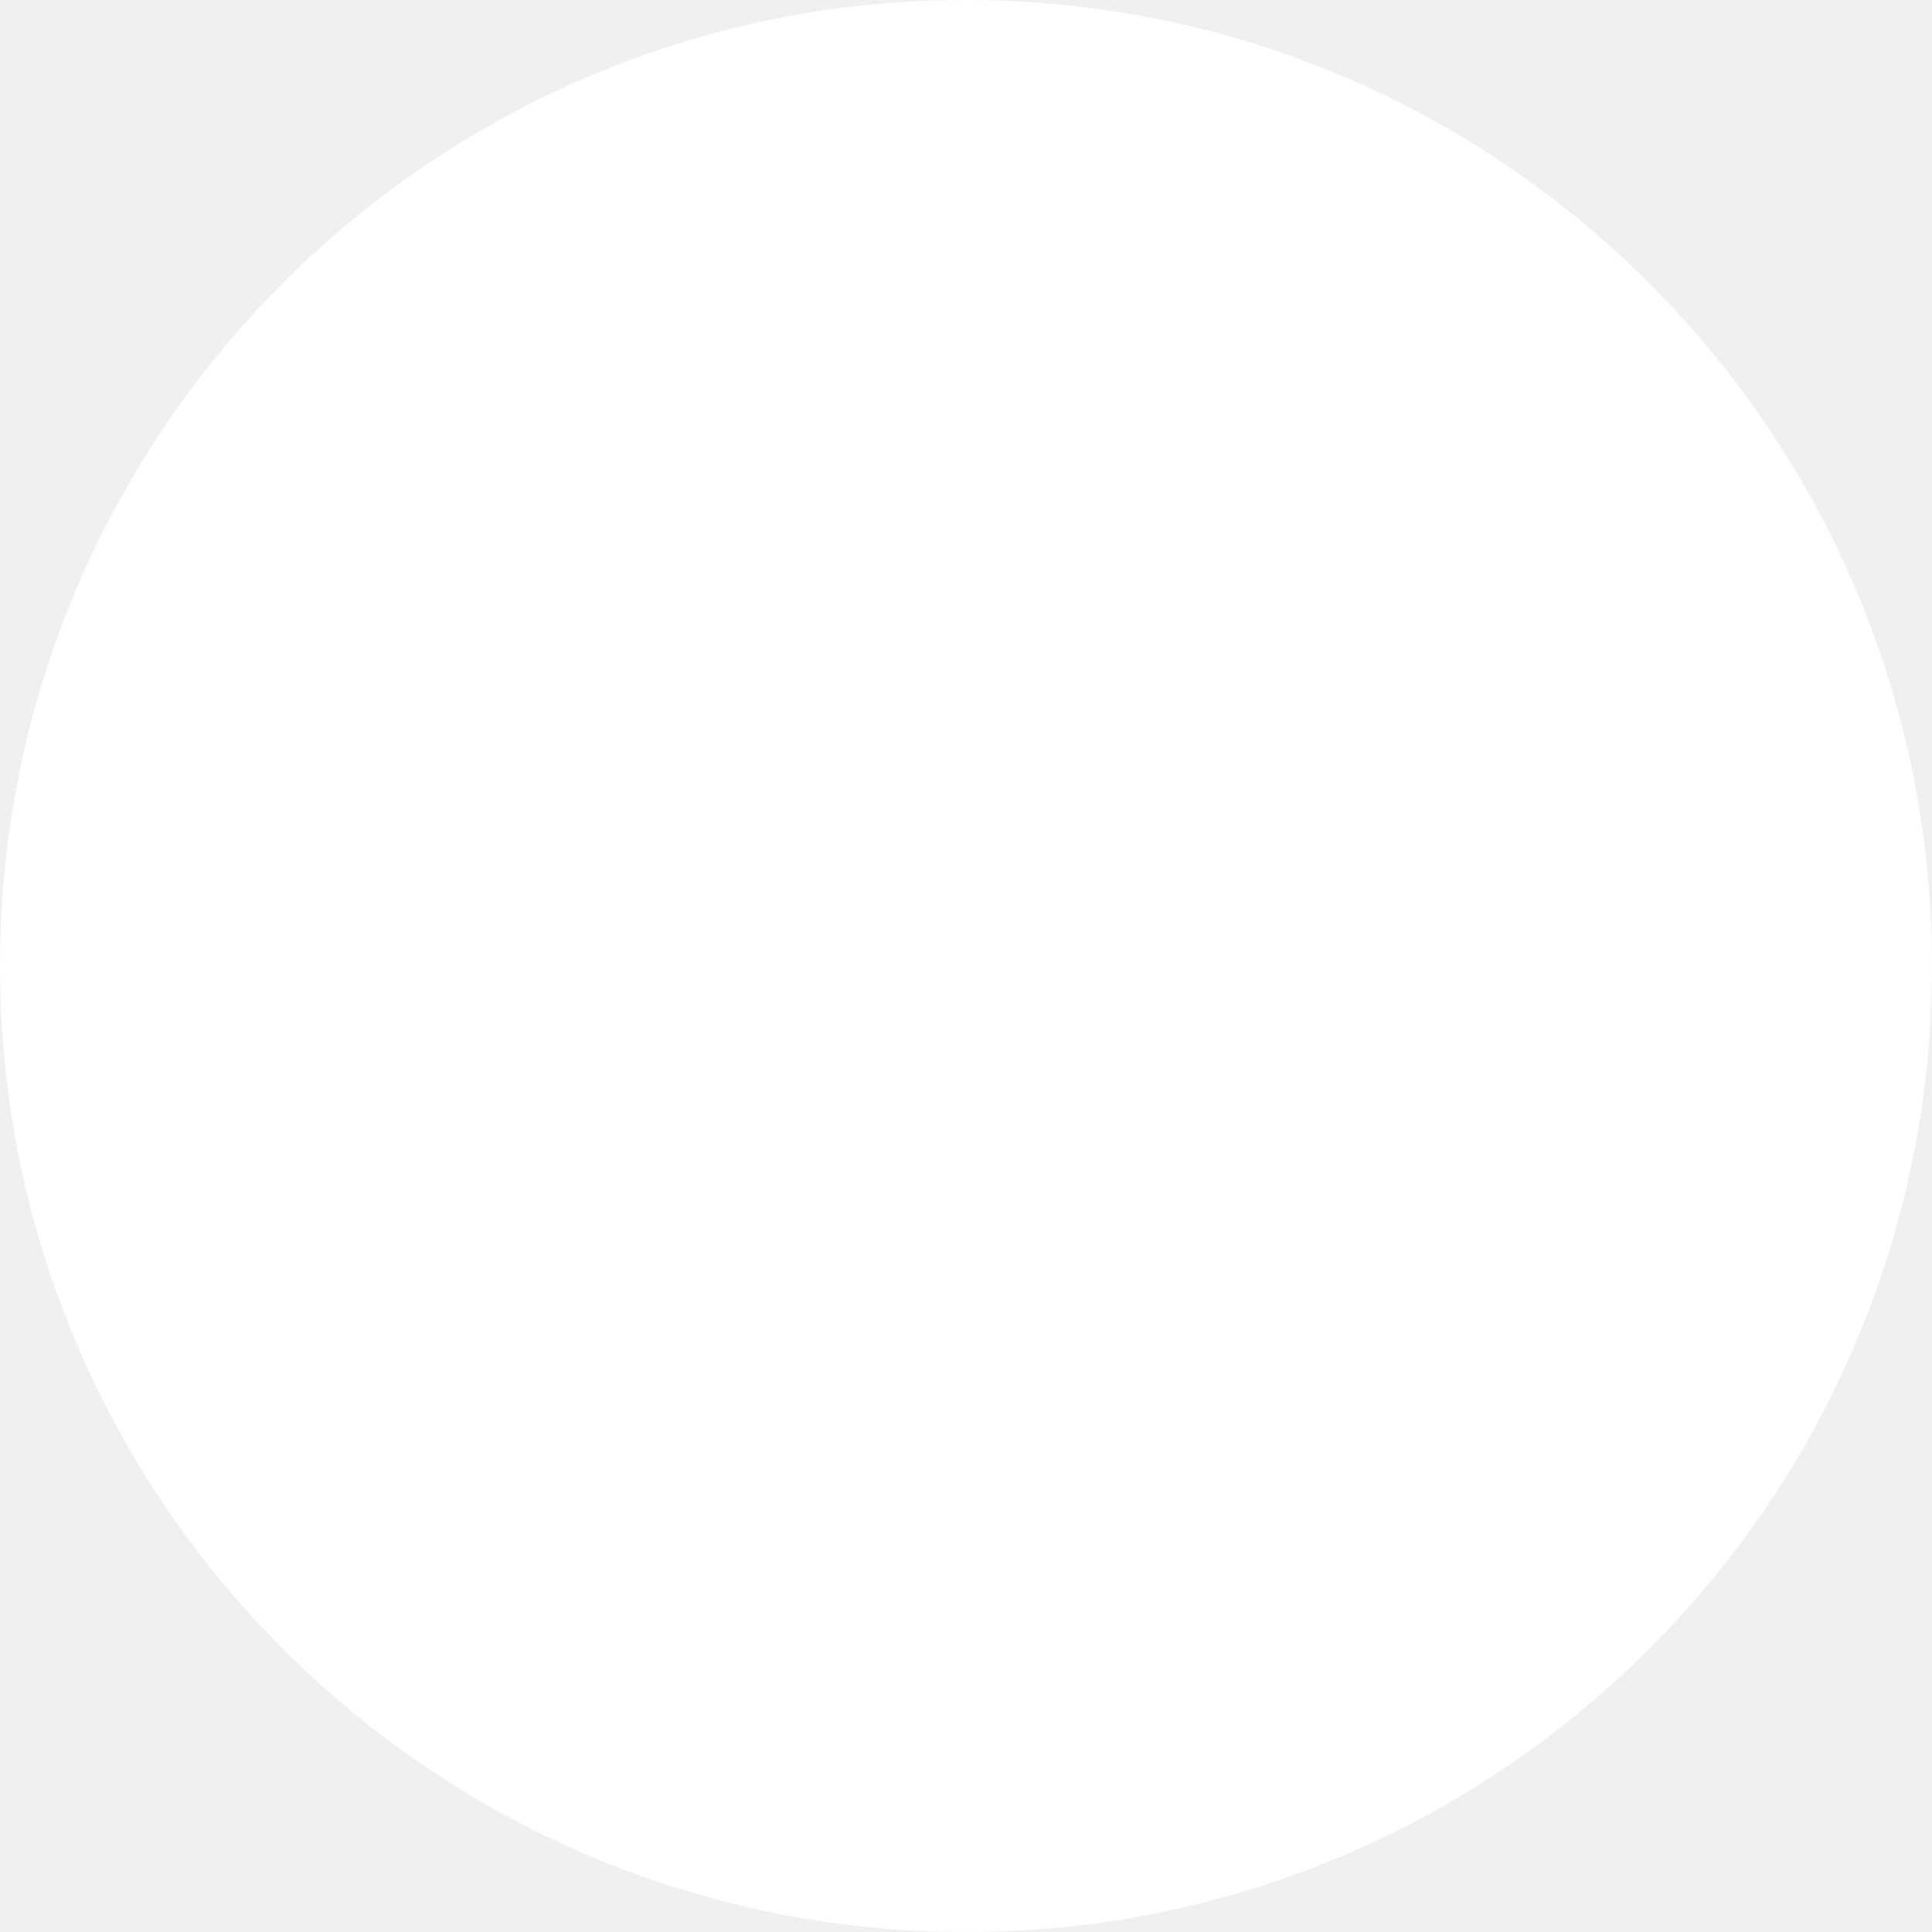
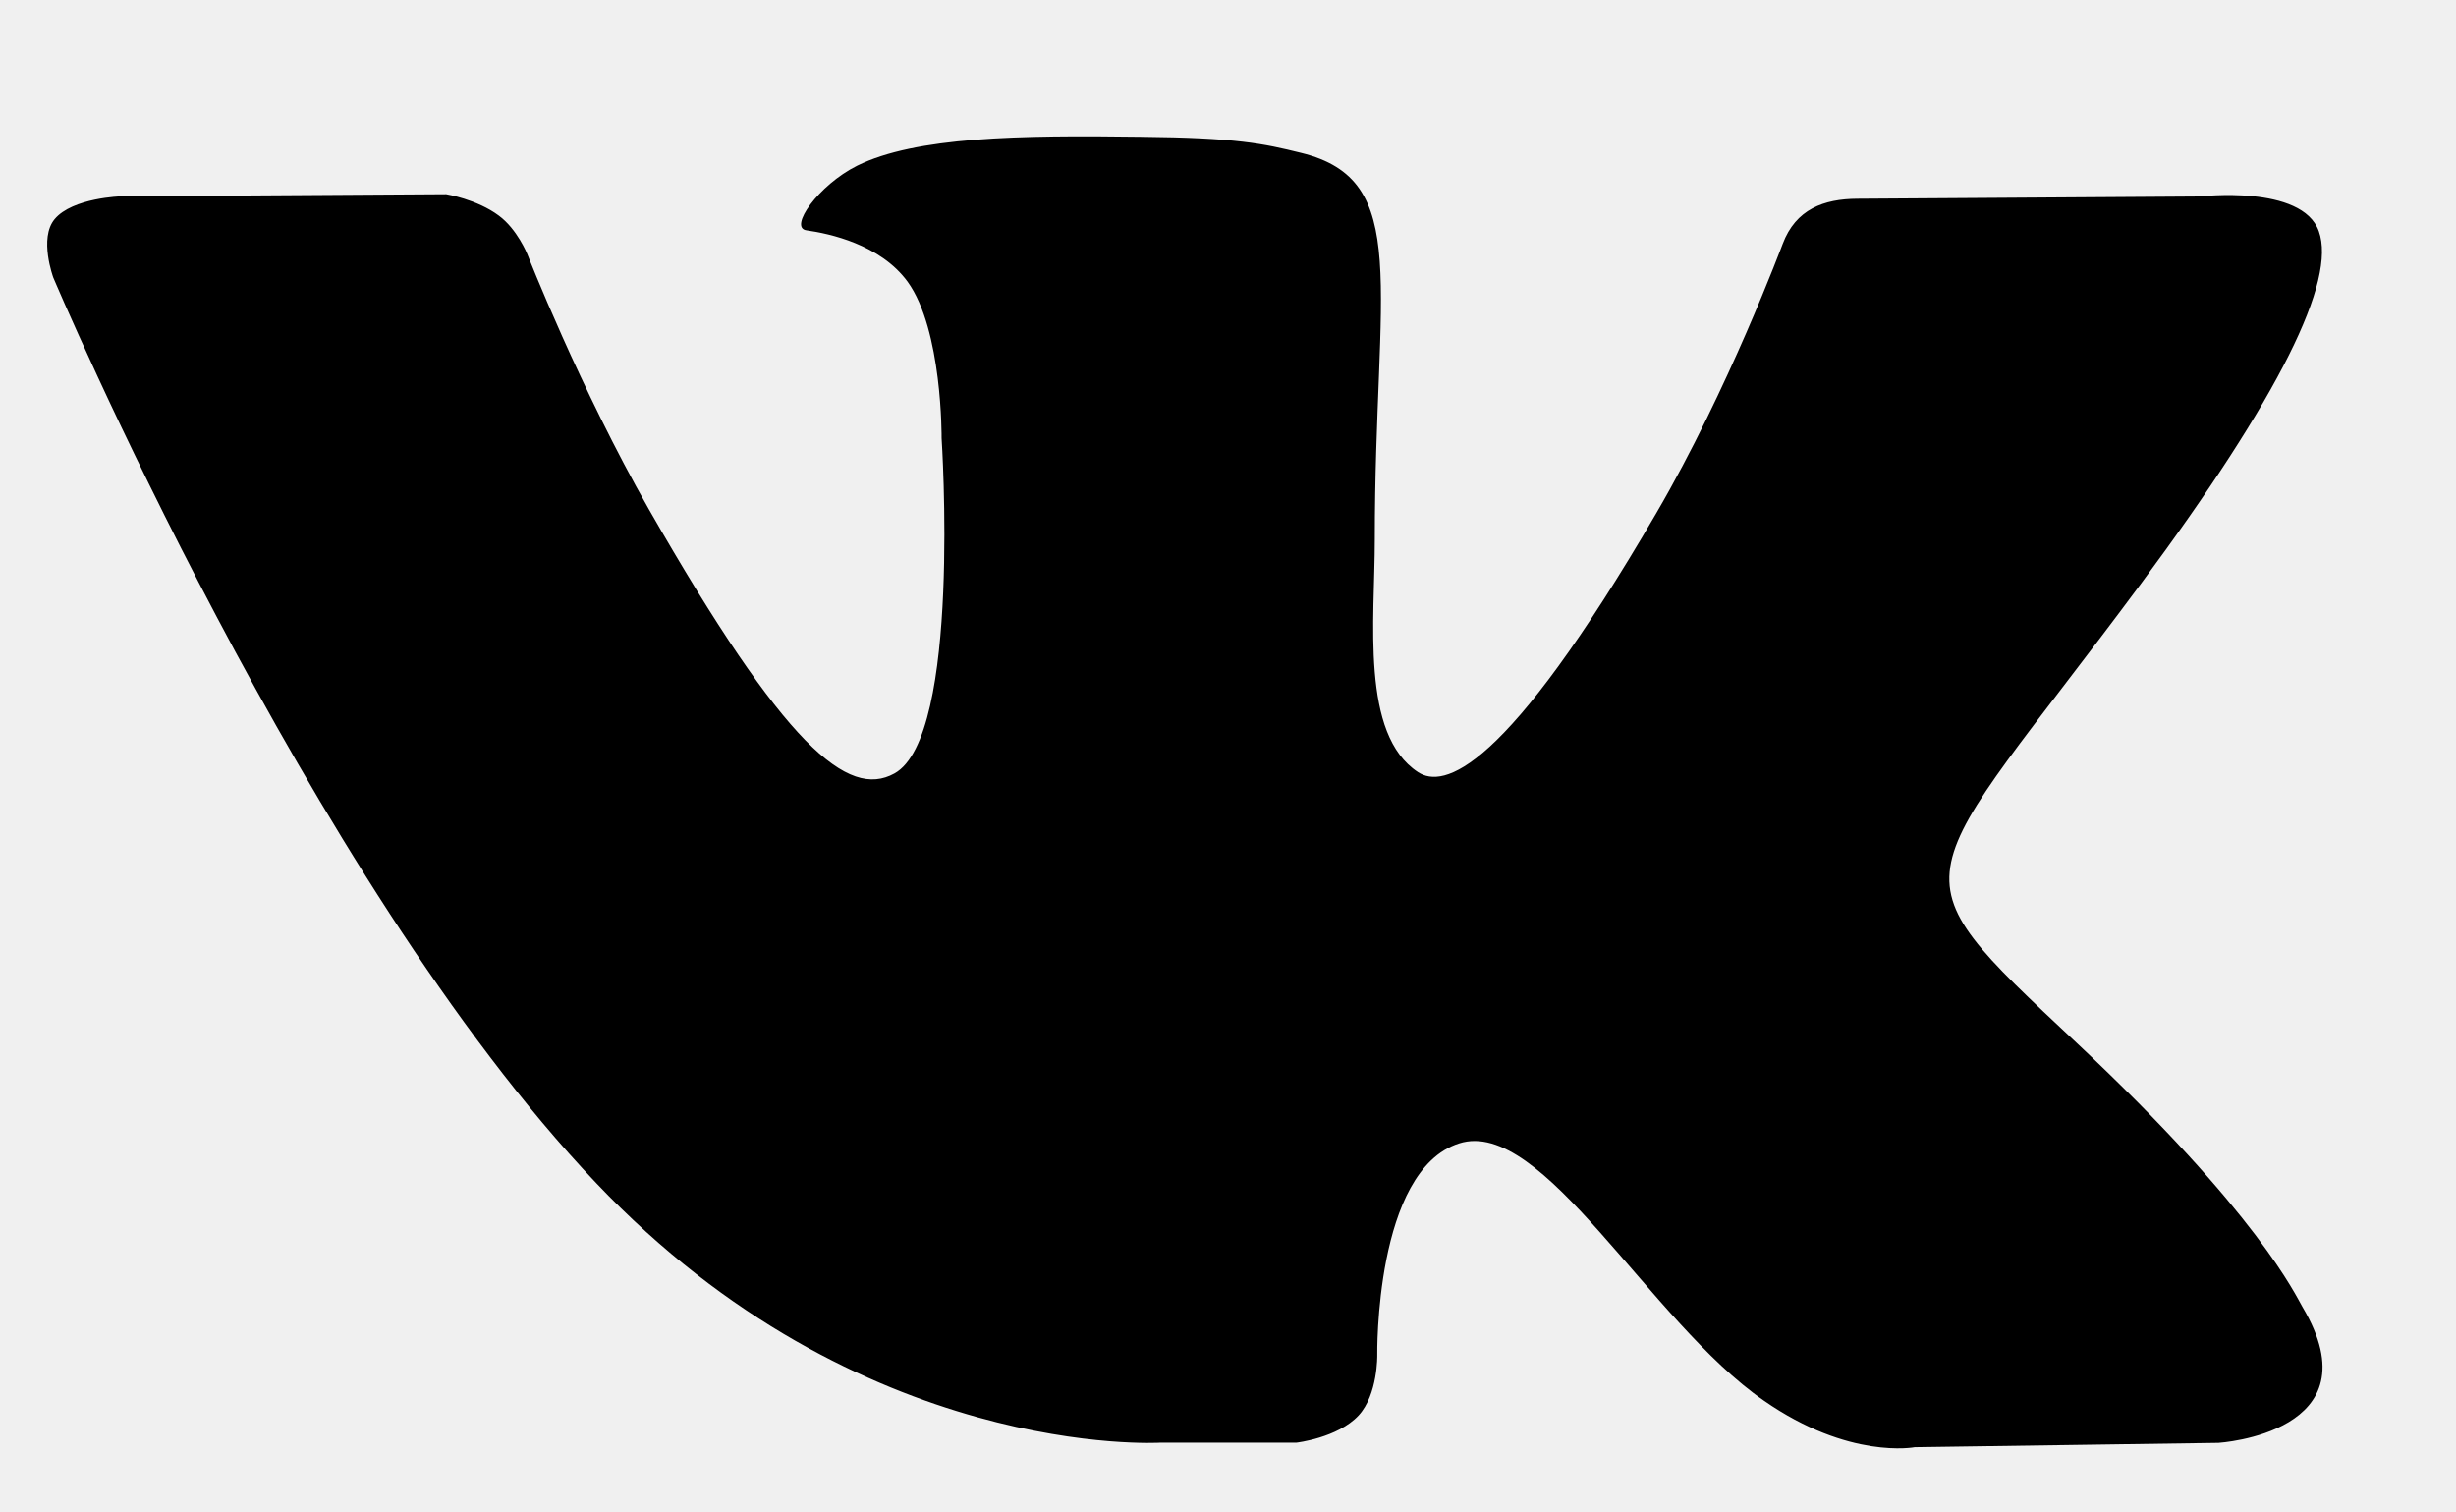
- <svg xmlns="http://www.w3.org/2000/svg" width="25" height="25" viewBox="0 0 25 25" fill="none">
-   <path d="M12.5 0C5.597 0 0 5.597 0 12.5C0 19.403 5.597 25 12.5 25C19.403 25 25 19.403 25 12.5C25 5.597 19.403 0 12.5 0Z" fill="white" />
-   <path d="M13.723 15.052C14.165 14.909 14.732 15.996 15.335 16.413C15.788 16.728 16.135 16.66 16.135 16.66L17.743 16.637C17.743 16.637 18.584 16.585 18.187 15.917C18.154 15.862 17.954 15.422 16.99 14.518C15.982 13.572 16.118 13.725 17.332 12.09C18.071 11.093 18.367 10.484 18.274 10.224C18.186 9.975 17.642 10.04 17.642 10.04L15.831 10.052C15.654 10.053 15.505 10.107 15.437 10.291C15.435 10.293 15.149 11.062 14.767 11.716C13.961 13.101 13.639 13.174 13.506 13.088C13.2 12.887 13.277 12.283 13.277 11.854C13.277 10.512 13.477 9.953 12.886 9.809C12.688 9.76 12.543 9.729 12.039 9.724C11.395 9.715 10.847 9.724 10.537 9.877C10.331 9.98 10.173 10.206 10.269 10.219C10.389 10.236 10.659 10.293 10.804 10.491C10.989 10.746 10.984 11.319 10.984 11.319C10.984 11.319 11.09 12.899 10.734 13.094C10.489 13.229 10.155 12.955 9.436 11.698C9.069 11.055 8.791 10.345 8.791 10.345C8.791 10.345 8.738 10.213 8.64 10.141C8.525 10.055 8.362 10.028 8.362 10.028L6.643 10.039C6.643 10.039 6.384 10.046 6.289 10.16C6.205 10.261 6.282 10.469 6.282 10.469C6.282 10.469 7.629 13.656 9.155 15.261C10.553 16.734 12.142 16.636 12.142 16.636H12.862C12.862 16.636 13.08 16.611 13.191 16.492C13.294 16.381 13.29 16.172 13.29 16.172C13.29 16.172 13.275 15.195 13.723 15.052Z" />
+ <svg xmlns="http://www.w3.org/2000/svg" width="13" height="8" viewBox="0 0 13 8">
+   <path d="M7.723 6.052C8.165 5.909 8.732 6.996 9.336 7.413C9.788 7.728 10.135 7.66 10.135 7.66L11.743 7.637C11.743 7.637 12.584 7.585 12.187 6.917C12.154 6.862 11.954 6.422 10.99 5.518C9.982 4.572 10.118 4.725 11.332 3.09C12.071 2.093 12.367 1.484 12.274 1.224C12.186 0.975 11.643 1.04 11.643 1.04L9.831 1.052C9.654 1.053 9.505 1.107 9.436 1.291C9.435 1.293 9.149 2.062 8.767 2.716C7.961 4.1 7.639 4.174 7.506 4.087C7.2 3.887 7.277 3.283 7.277 2.854C7.277 1.512 7.477 0.953 6.886 0.809C6.688 0.76 6.543 0.729 6.039 0.724C5.395 0.715 4.847 0.724 4.537 0.877C4.331 0.98 4.173 1.206 4.269 1.219C4.389 1.236 4.659 1.293 4.804 1.491C4.989 1.746 4.984 2.319 4.984 2.319C4.984 2.319 5.09 3.899 4.734 4.094C4.489 4.229 4.155 3.955 3.436 2.698C3.069 2.055 2.791 1.345 2.791 1.345C2.791 1.345 2.738 1.213 2.64 1.141C2.525 1.055 2.362 1.028 2.362 1.028L0.643 1.039C0.643 1.039 0.384 1.046 0.289 1.16C0.205 1.261 0.282 1.469 0.282 1.469C0.282 1.469 1.629 4.656 3.155 6.261C4.553 7.734 6.142 7.636 6.142 7.636H6.862C6.862 7.636 7.08 7.611 7.191 7.492C7.294 7.381 7.29 7.172 7.29 7.172C7.29 7.172 7.275 6.195 7.723 6.052Z" />
</svg>
